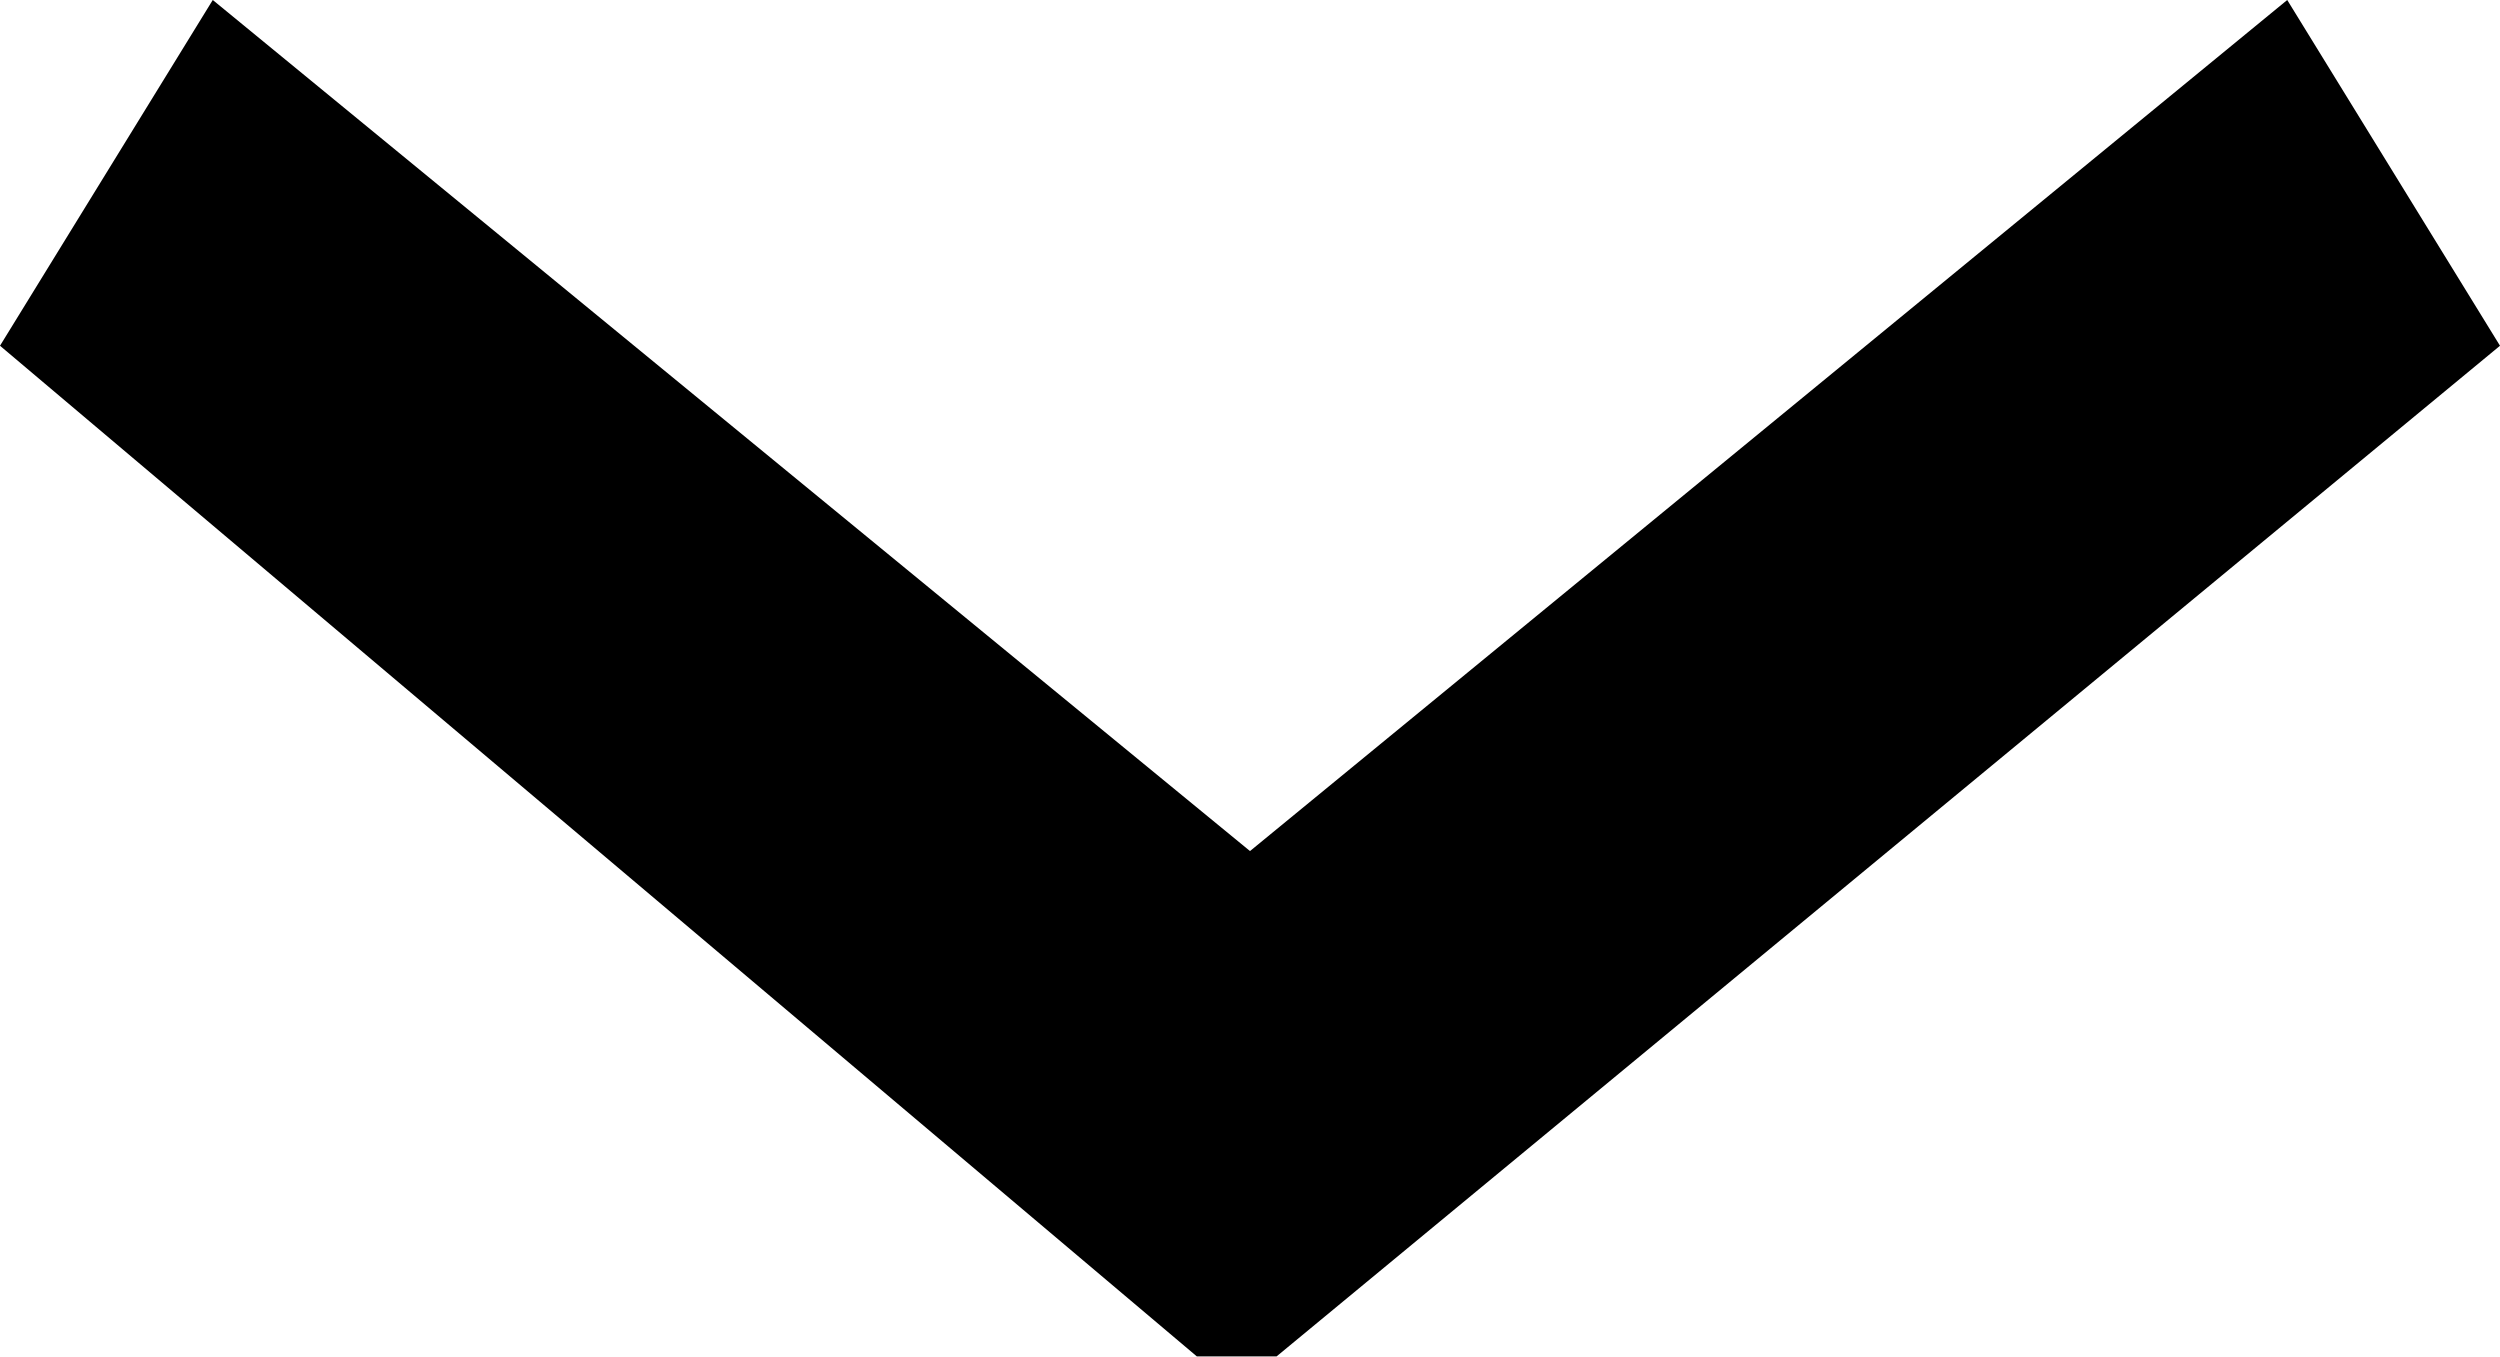
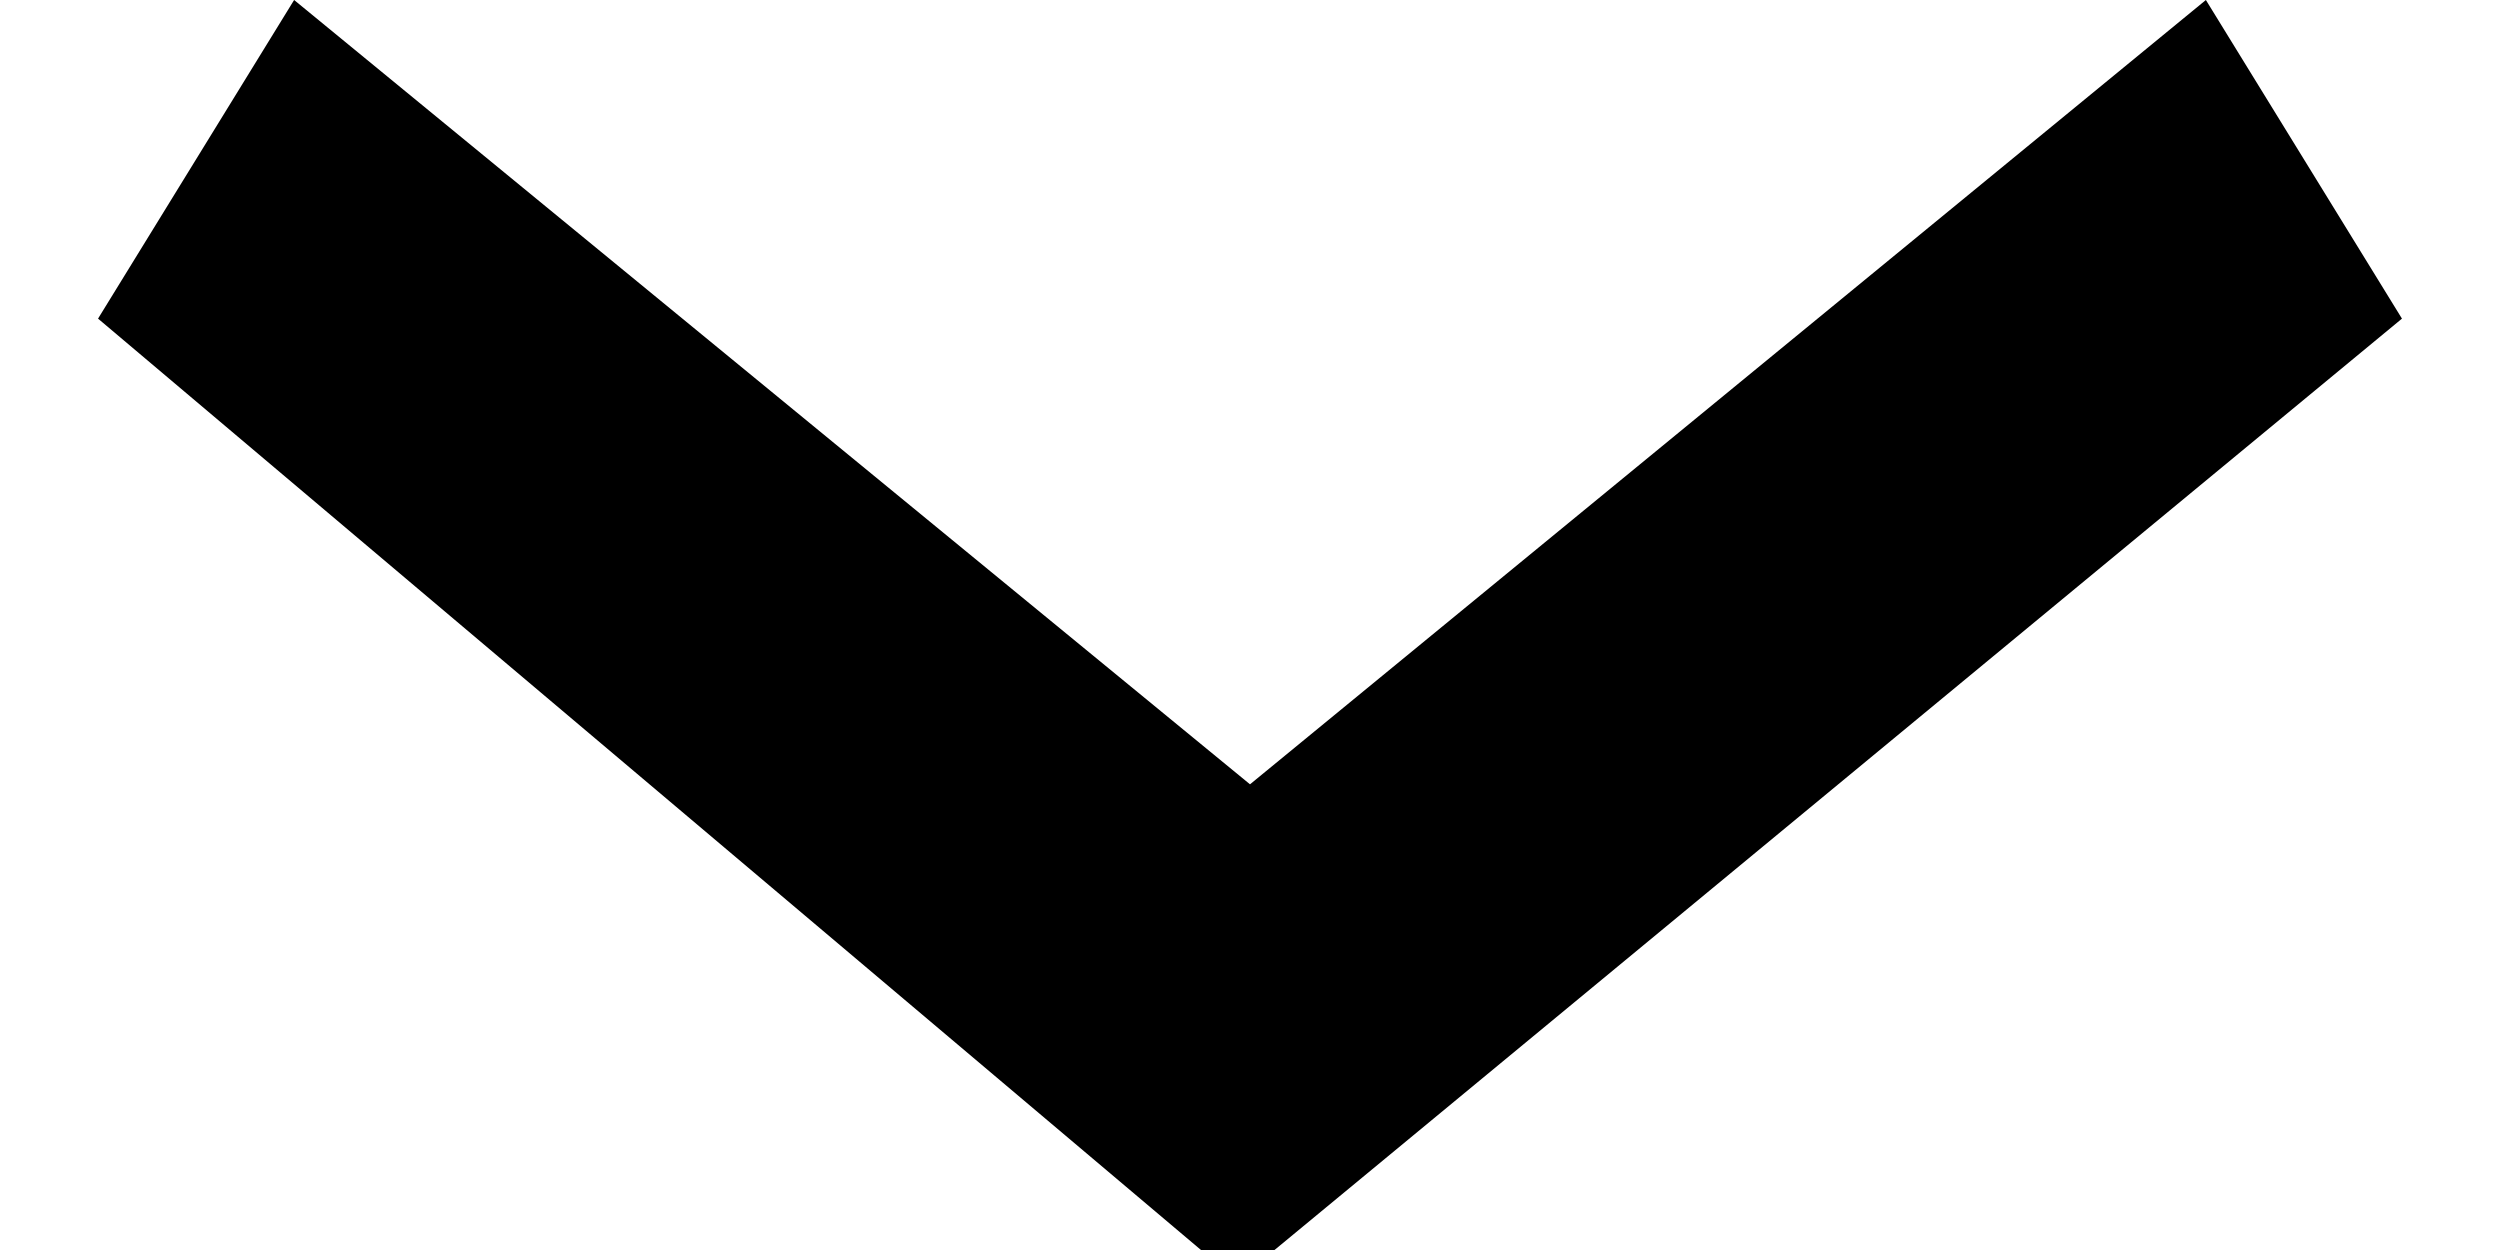
- <svg xmlns="http://www.w3.org/2000/svg" version="1.1" id="Layer_1" x="0px" y="0px" width="9.4px" height="5.1px" viewBox="0 0 9.4 5.1" enable-background="new 0 0 9.4 5.1" xml:space="preserve">
+ <svg xmlns="http://www.w3.org/2000/svg" version="1.1" id="Layer_1" x="0px" y="0px" width="10" height="5" viewBox="0 0 9.4 5.1" enable-background="new 0 0 9.4 5.1" xml:space="preserve">
  <polygon points="8.6,0 4.7,3.2 0.8,0 0,1.3 4.5,5.1 4.8,5.1 9.4,1.3 " />
</svg>
